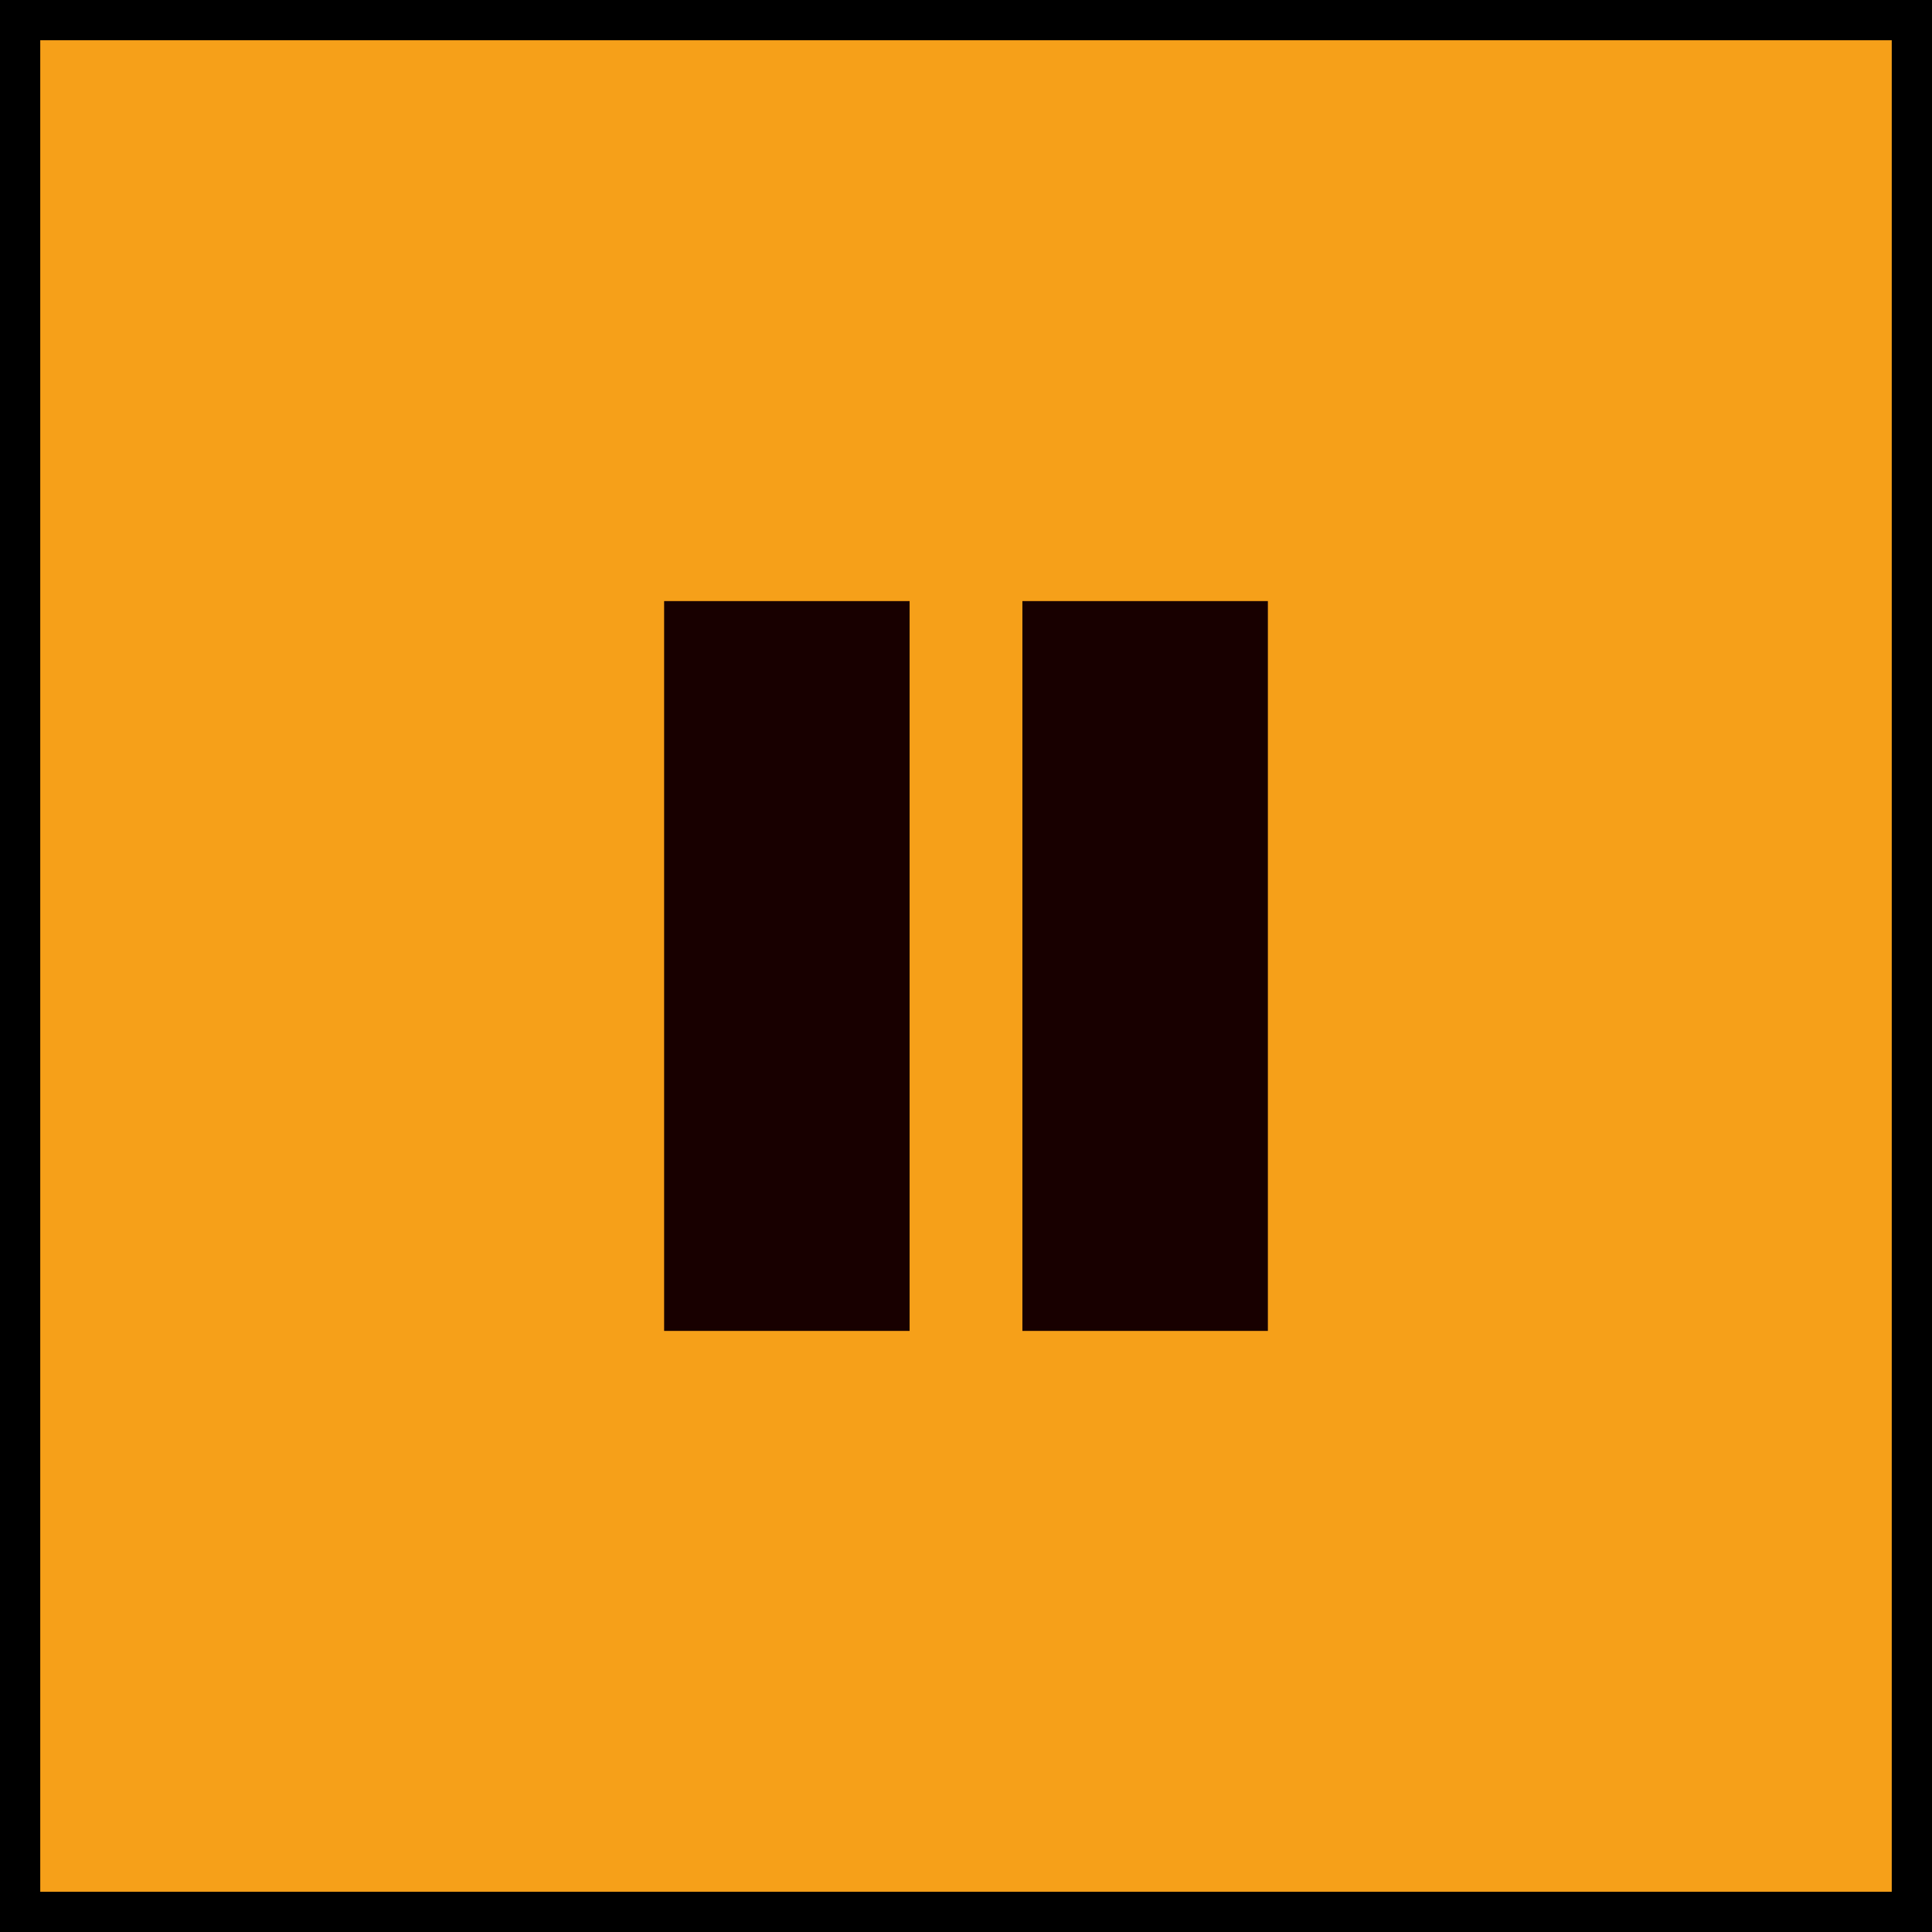
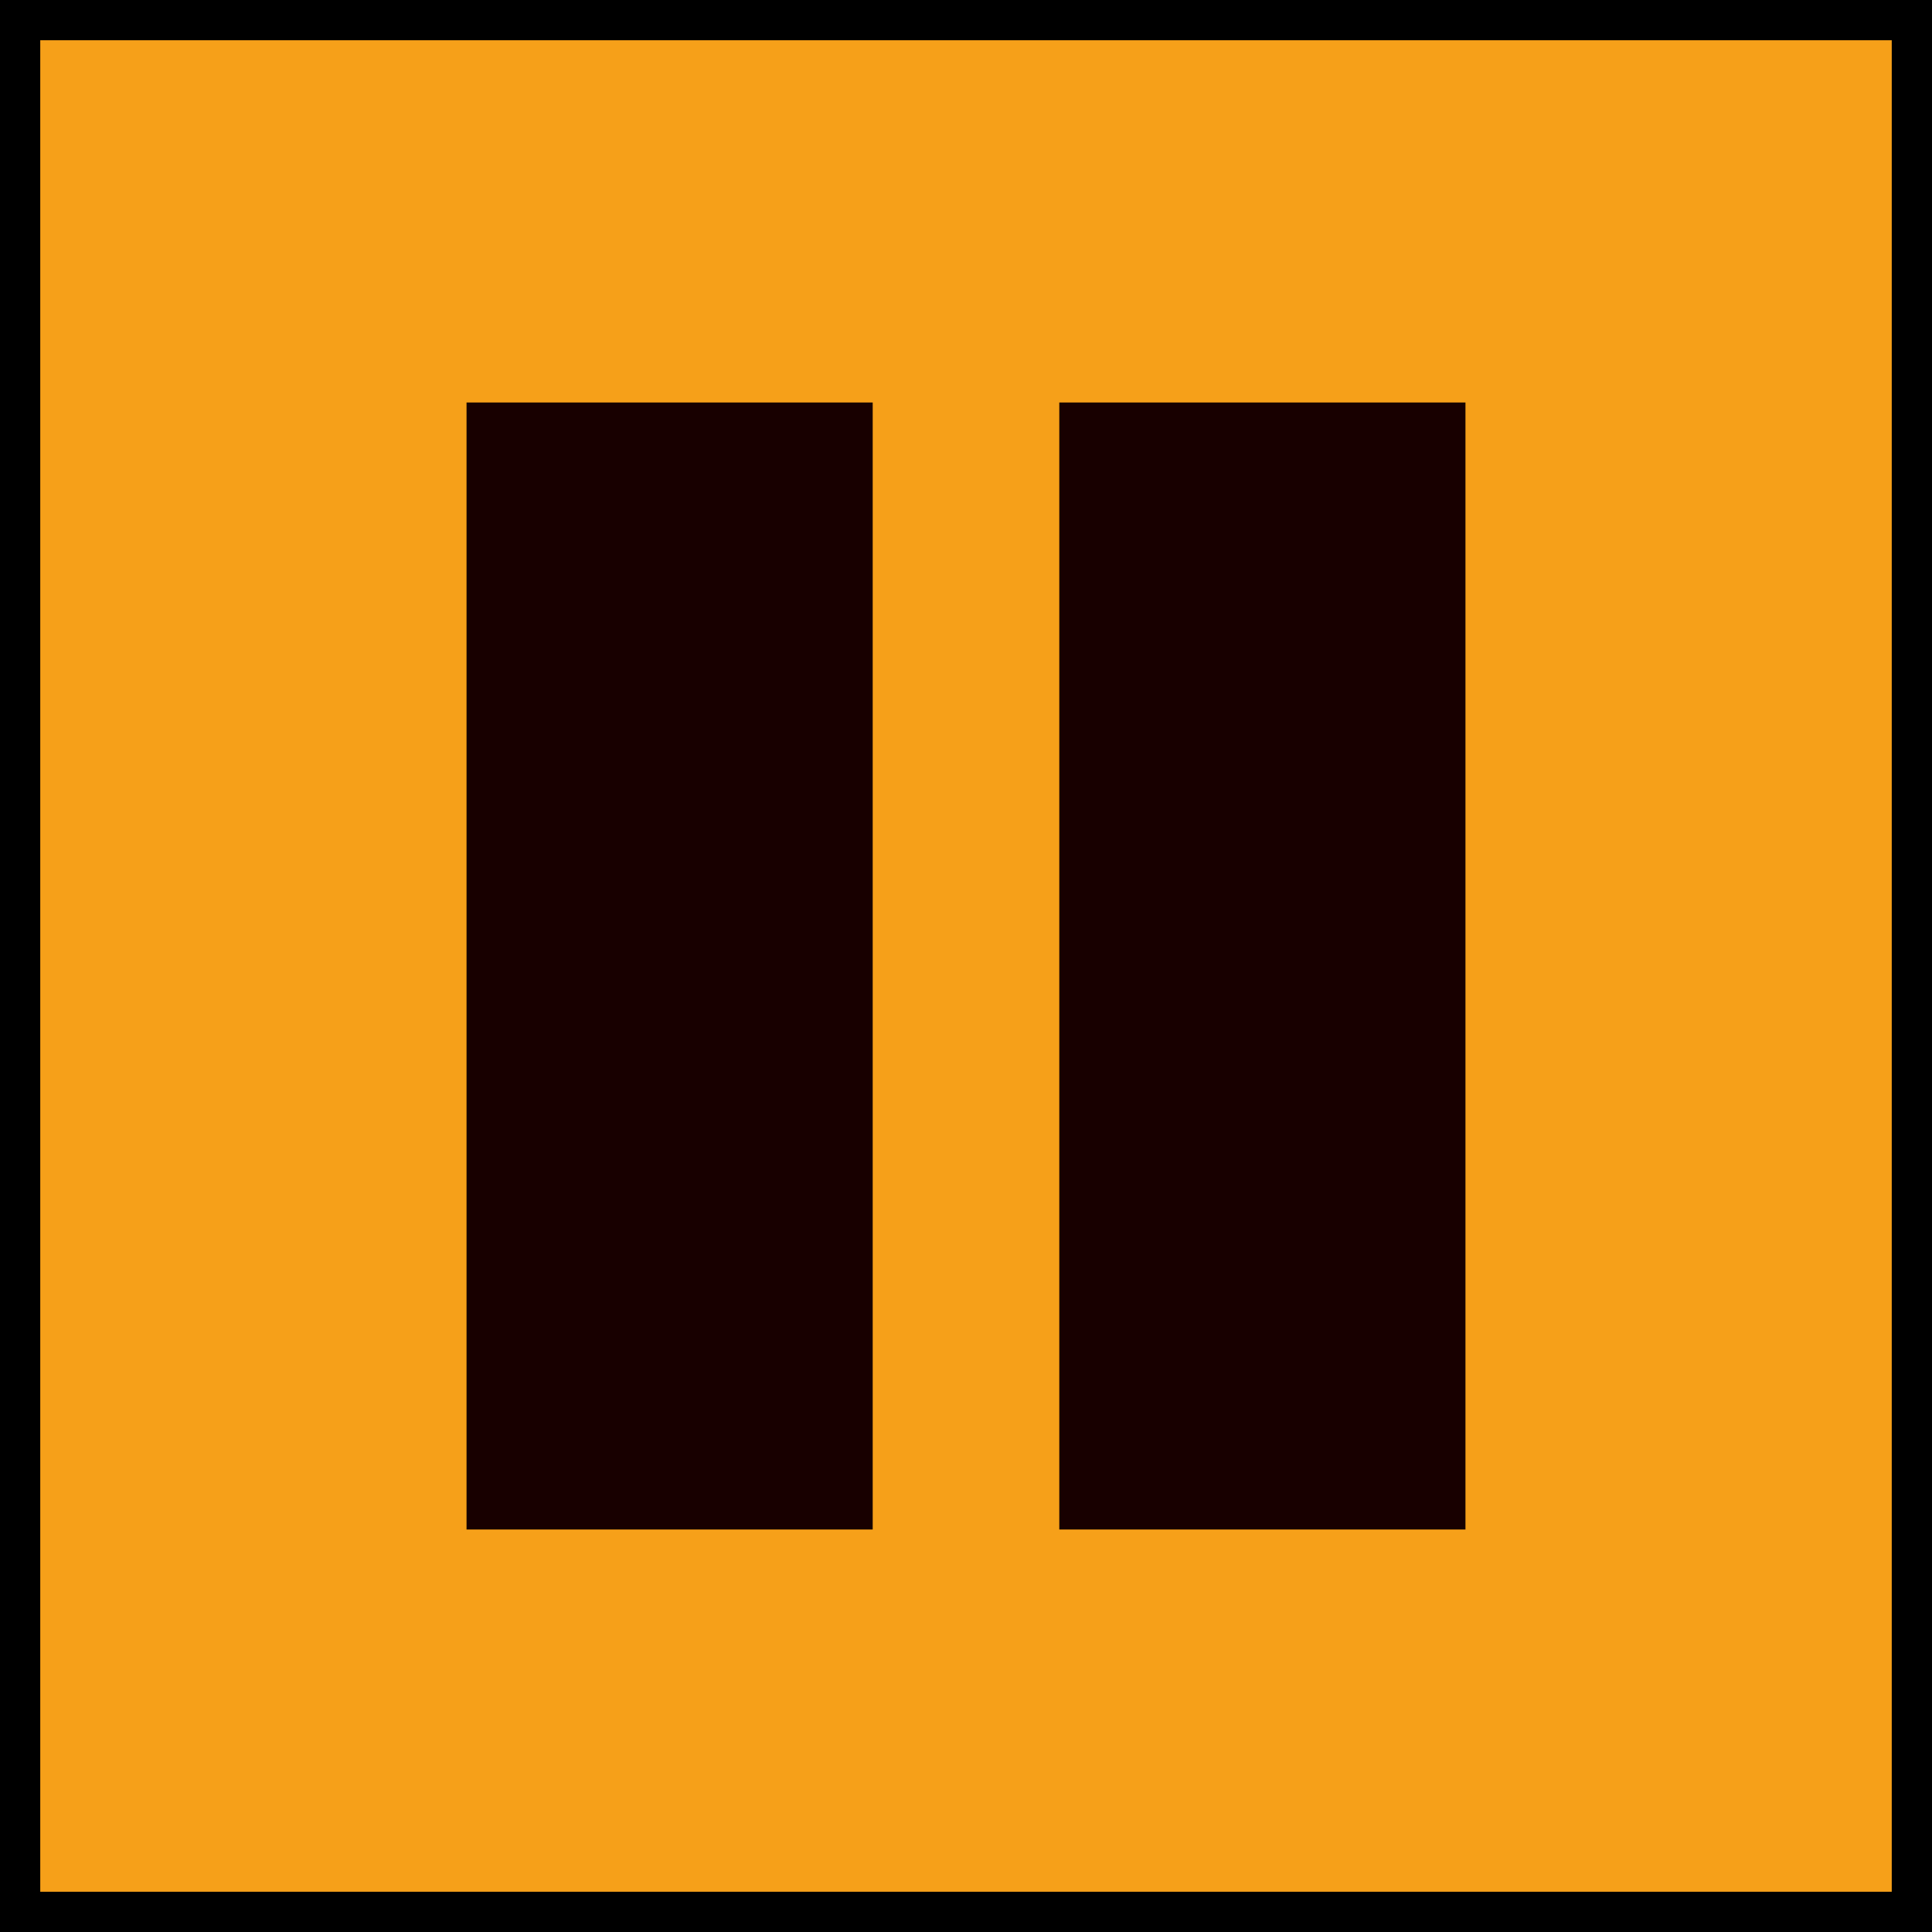
<svg xmlns="http://www.w3.org/2000/svg" version="1.1" id="Calque_1" x="0px" y="0px" viewBox="0 0 48 48" xml:space="preserve" width="48" height="48">
  <defs id="defs15" />
  <style type="text/css" id="style2">
	.st0{display:none;fill:#3D3D3D;}
	.st1{display:none;fill:#000100;}
	.st2{fill:#808080;}
</style>
  <rect x="0.5" y="19.6" class="st0" width="27.9" height="27.9" id="rect6" style="display:none;fill:#3d3d3d" />
  <path class="st1" d="M 28.9,48 H 0 V 19.1 H 28.9 Z M 1,47 H 27.9 V 20.1 H 1 Z" id="path8" style="display:none;fill:#000100" />
  <g id="layer3">
    <rect style="opacity:1;vector-effect:none;fill:#f6a019;fill-opacity:1;stroke:#000000;stroke-width:2;stroke-linecap:square;stroke-linejoin:miter;stroke-miterlimit:4;stroke-dasharray:none;stroke-dashoffset:0;stroke-opacity:1;paint-order:stroke fill markers" id="rect823" width="46" height="46" x="1" y="1" />
  </g>
-   <g id="layer2" transform="translate(0,19.1)" style="display:none">
-     <rect style="display:inline;opacity:1;vector-effect:none;fill:#c6e3e0;fill-opacity:1;stroke:none;stroke-width:12.292;stroke-linecap:square;stroke-linejoin:miter;stroke-miterlimit:4;stroke-dasharray:none;stroke-dashoffset:0;stroke-opacity:1;paint-order:stroke fill markers" id="rect22" width="30" height="30" x="9" y="-10.1" />
-   </g>
  <g id="layer1" style="display:inline" transform="translate(0,19.1)">
-     <path style="display:inline;fill:#180000;fill-opacity:1;stroke:none;stroke-width:1.648" id="path3988" class="st2" d="M 25.401,-4.166 H 31.5 V 13.966 h -6.099 z" />
-     <path style="display:inline;fill:#180000;fill-opacity:1;stroke:none;stroke-width:1.648" id="path3990" class="st2" d="m 16.5,-4.166 h 6.099 V 13.966 H 16.5 Z" />
+     <path style="display:inline;fill:#180000;fill-opacity:1;stroke:none;stroke-width:2.635" id="path3988" class="st2" d="m 26.318,-9.1 h 10.091 v 28 H 26.318 Z" />
+     <path style="display:inline;fill:#180000;fill-opacity:1;stroke:none;stroke-width:2.635" id="path3990" class="st2" d="m 11.591,-9.1 h 10.091 v 28 H 11.591 Z" />
  </g>
</svg>
